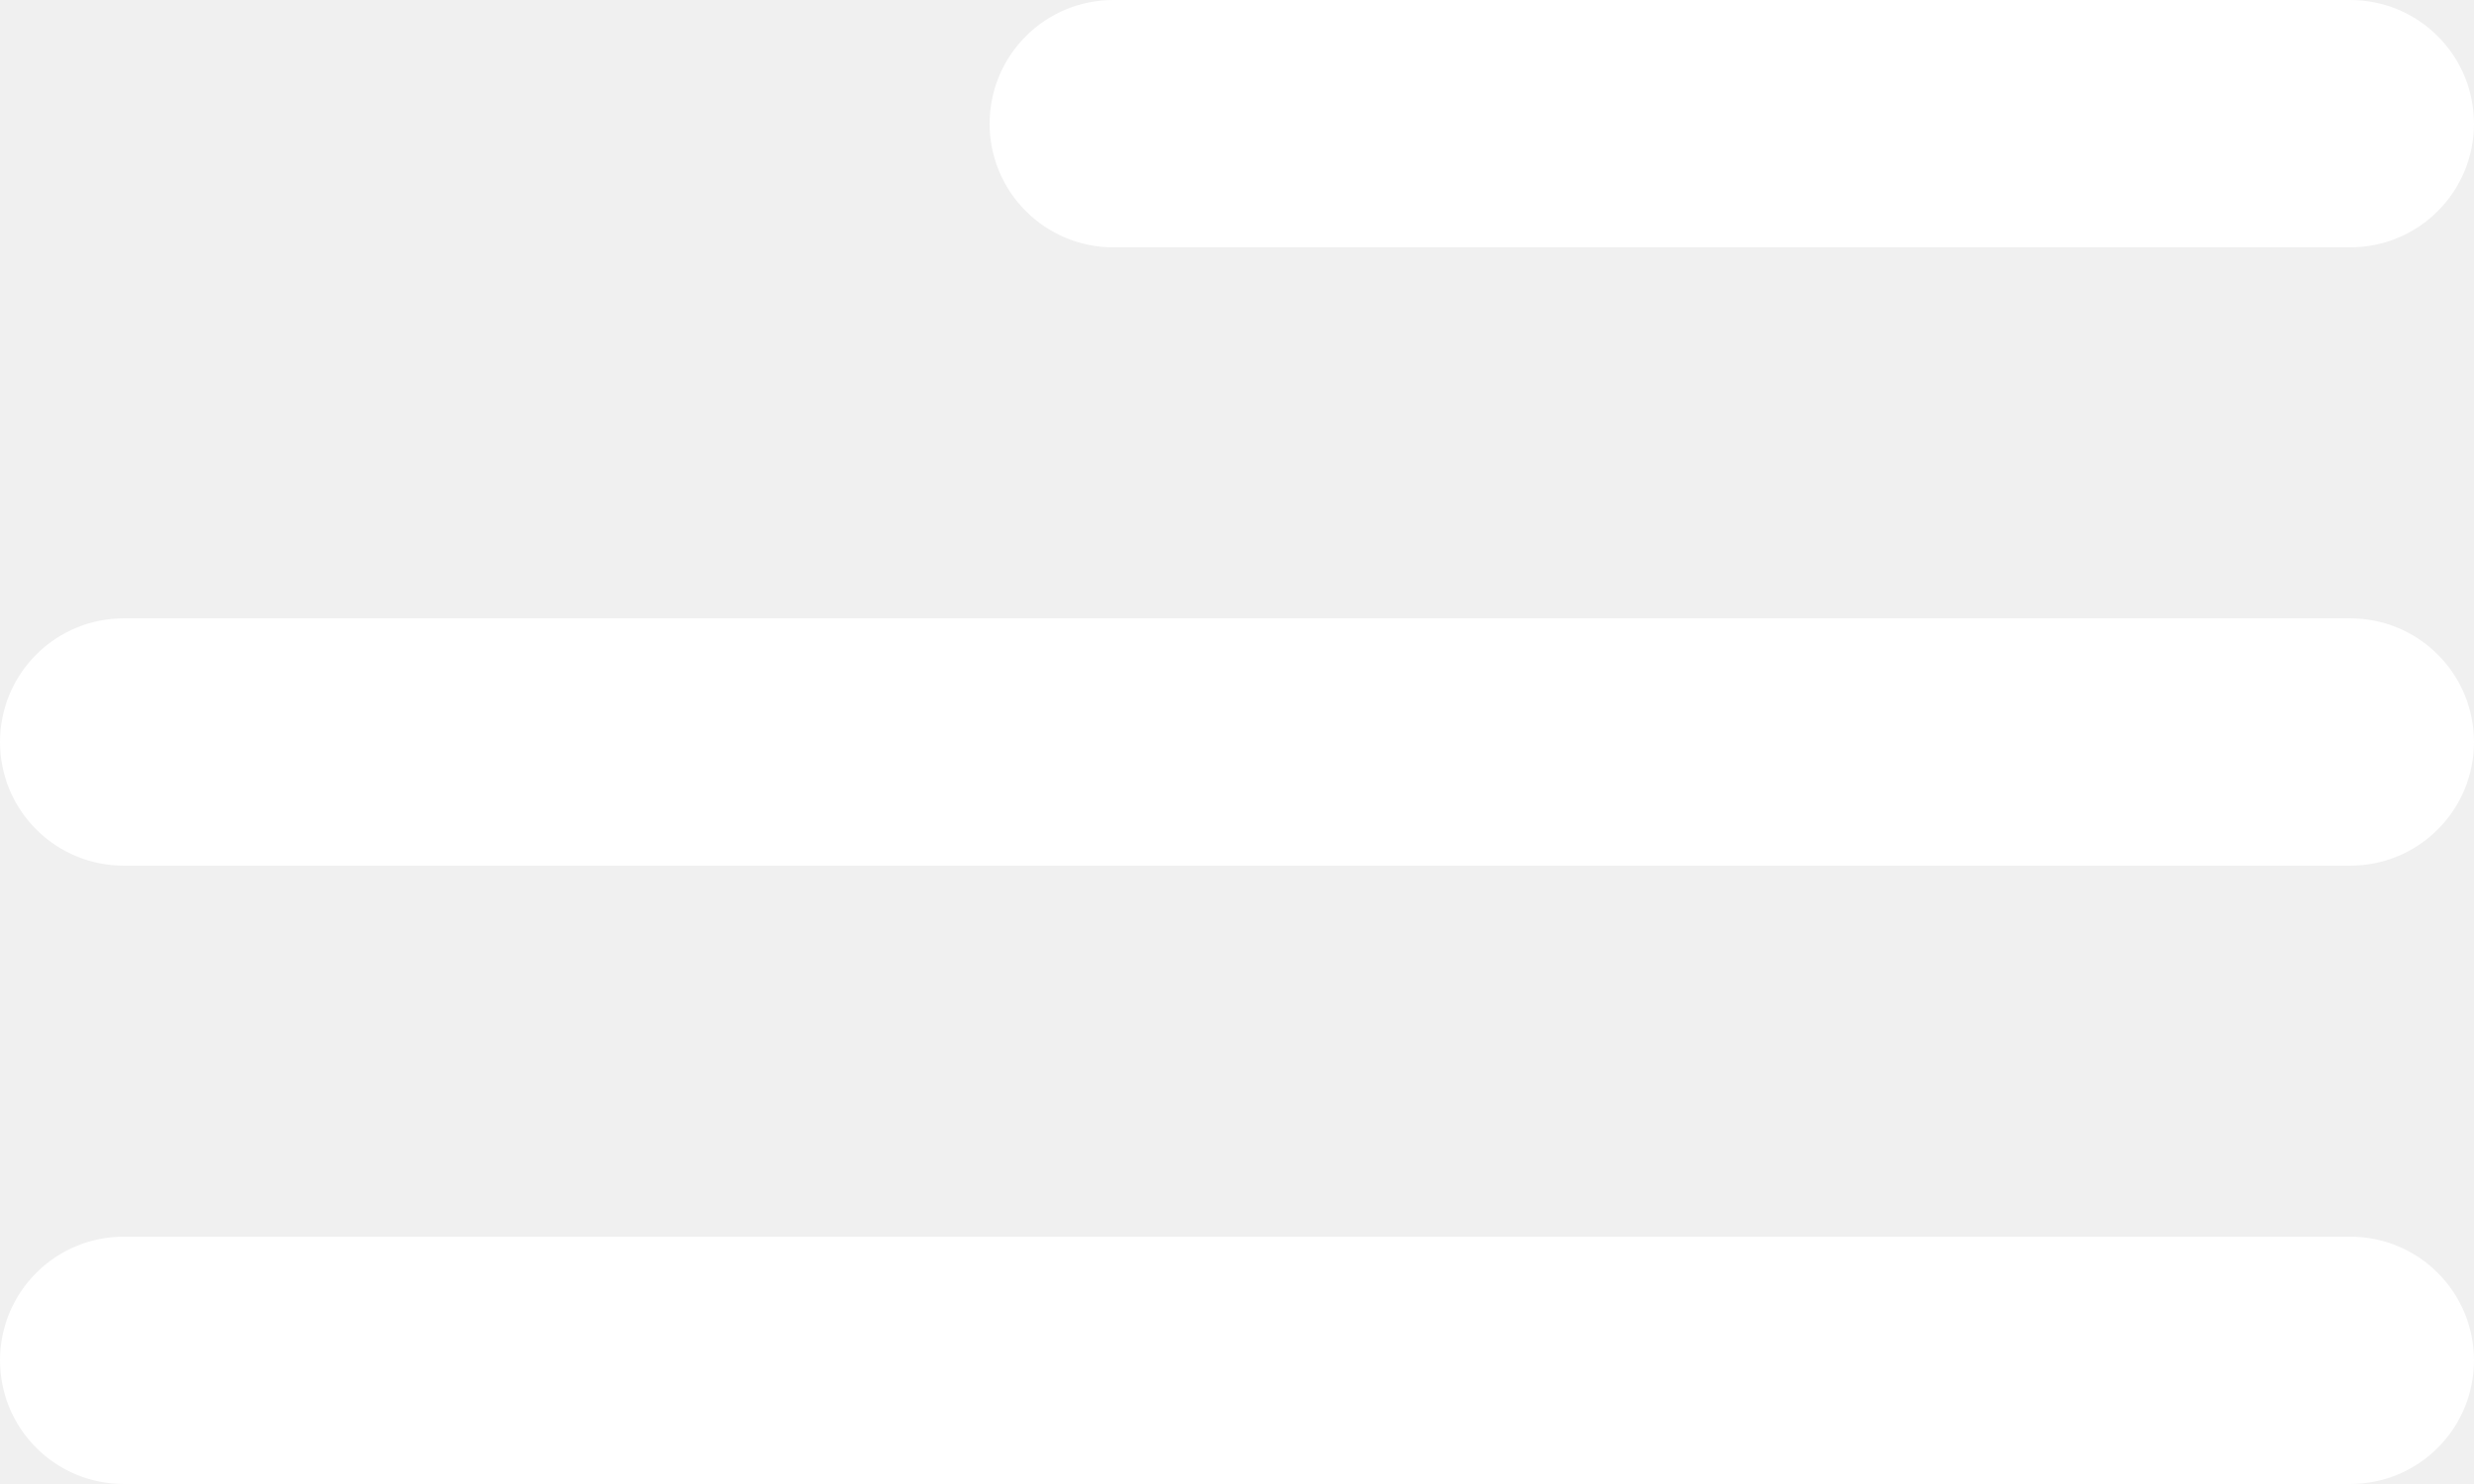
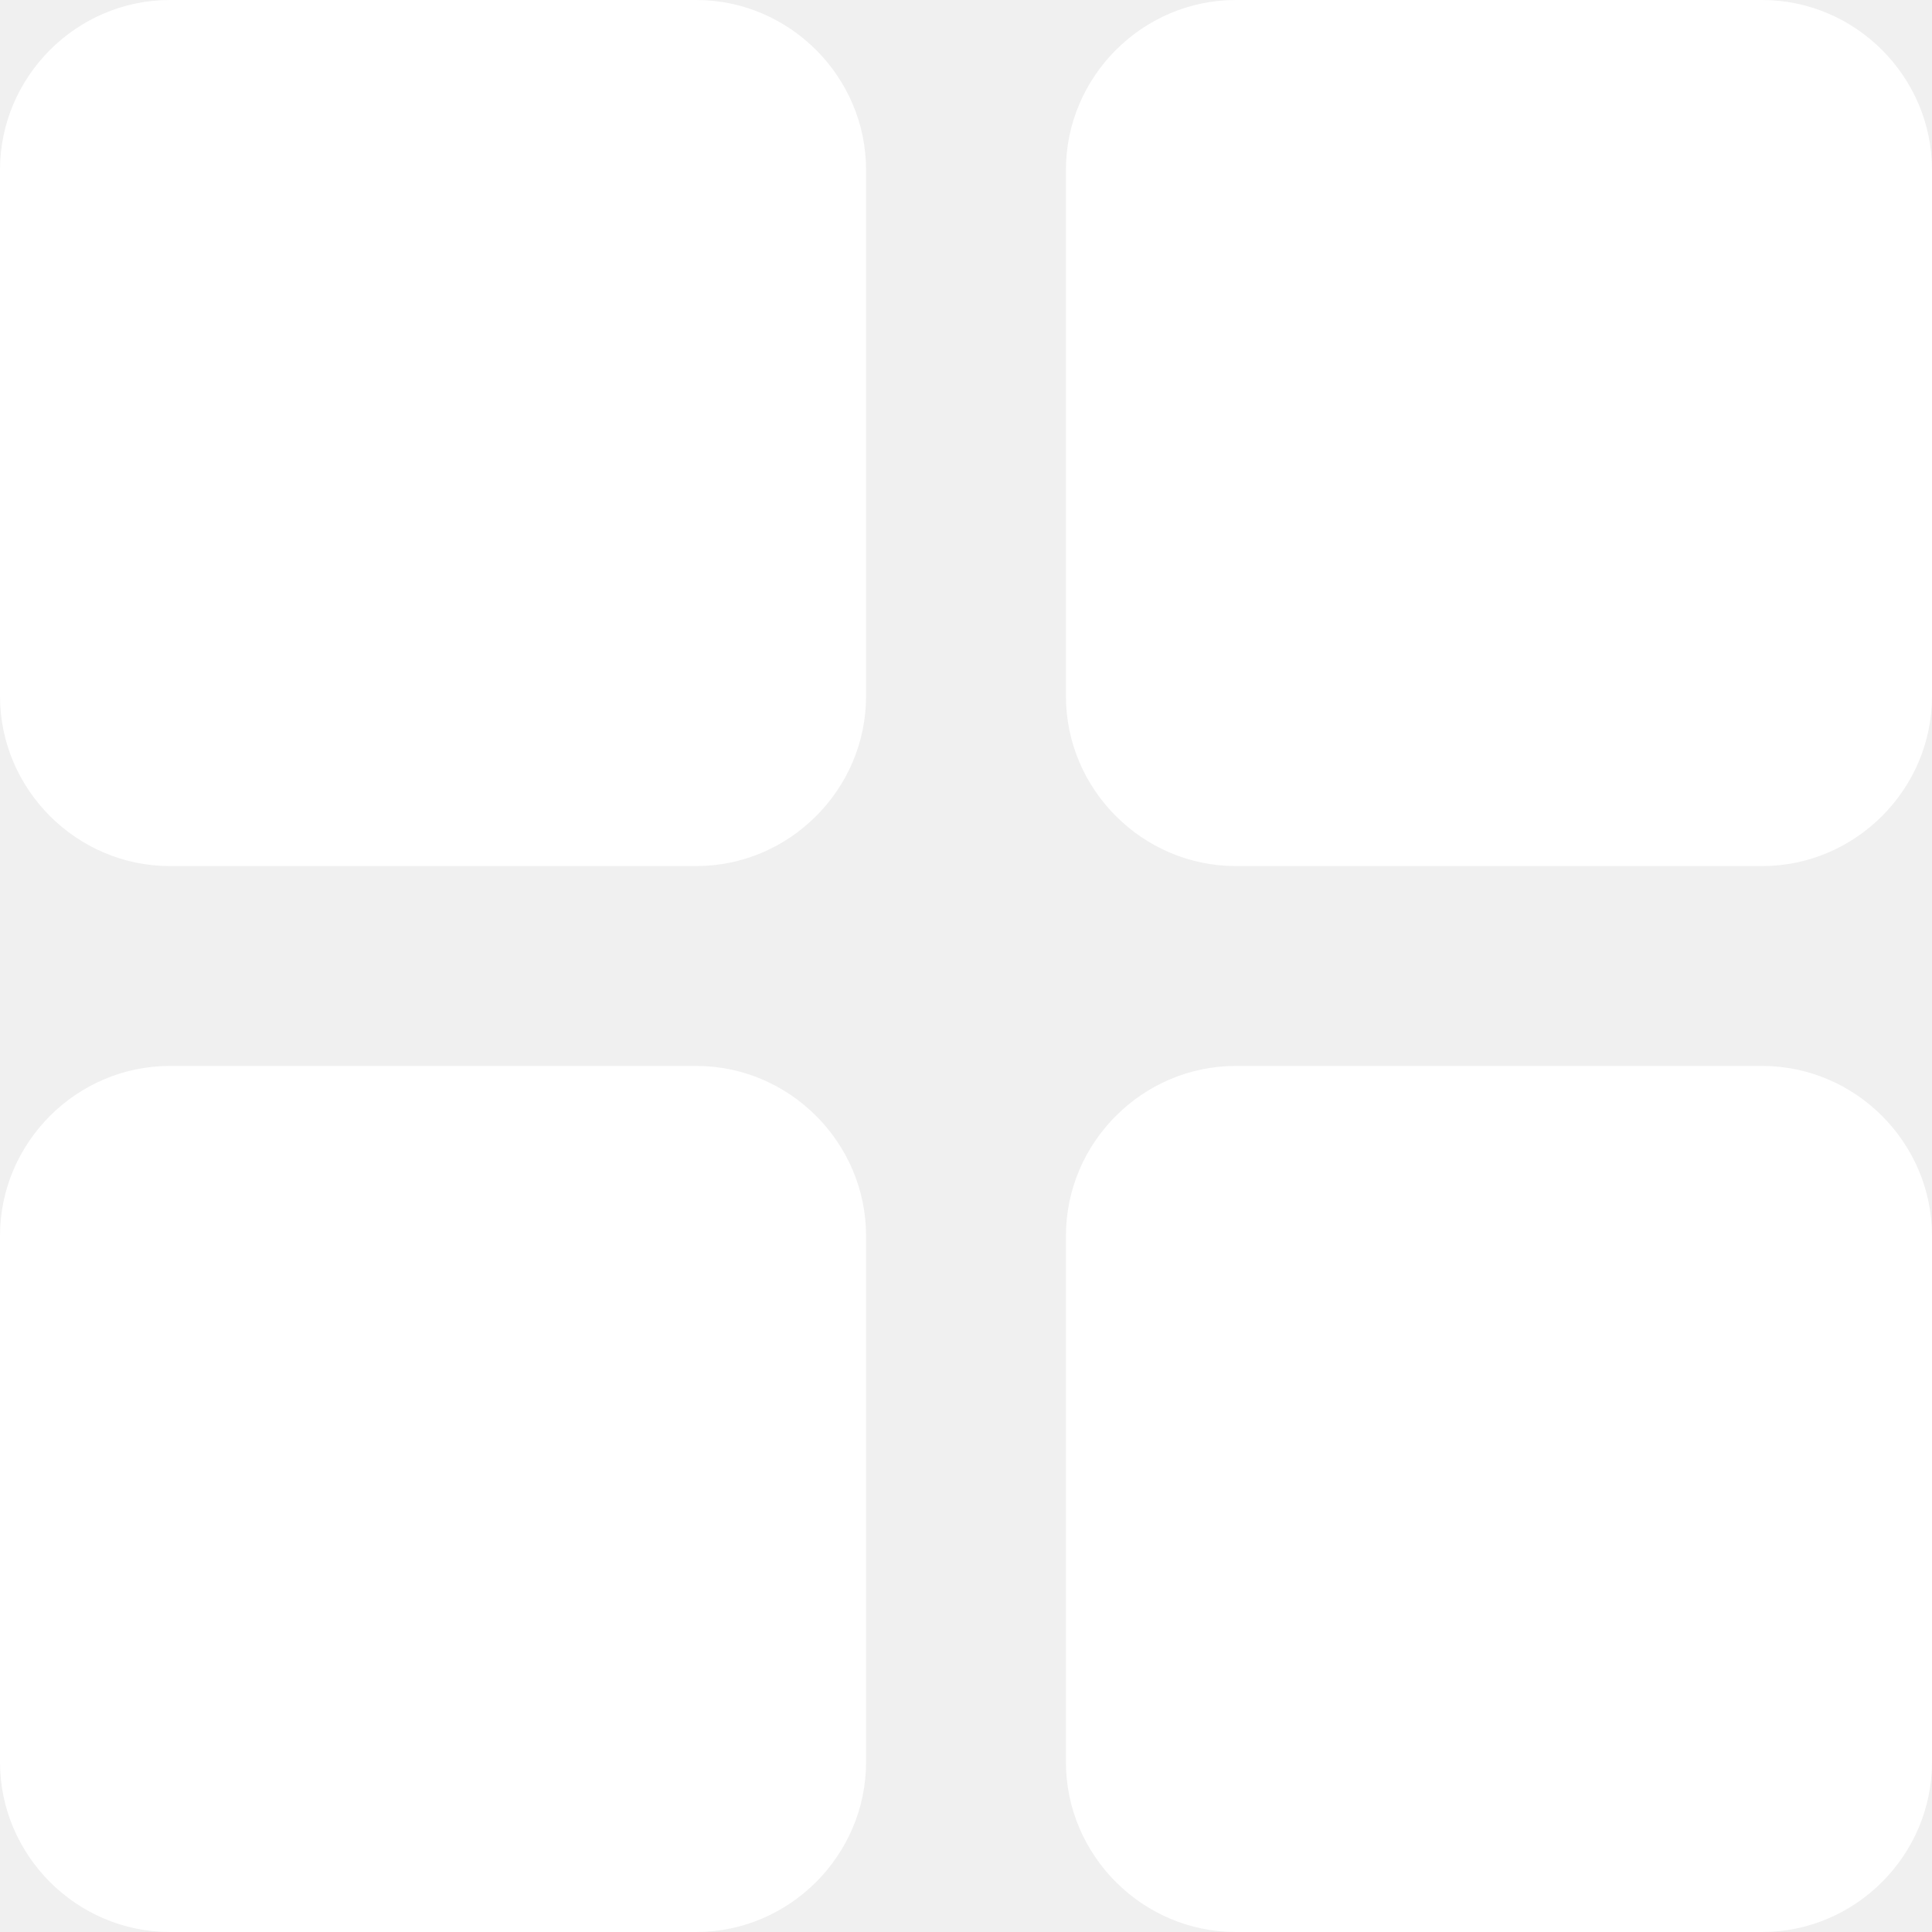
- <svg xmlns="http://www.w3.org/2000/svg" width="20" height="12" viewBox="0 0 20 12" fill="#FFF">
-   <path d="M9 2L19 2C19.265 2 19.52 1.895 19.707 1.707C19.895 1.52 20 1.265 20 1C20 0.735 19.895 0.48 19.707 0.293C19.52 0.105 19.265 0 19 0L9 0C8.735 0 8.48 0.105 8.293 0.293C8.105 0.48 8 0.735 8 1C8 1.265 8.105 1.52 8.293 1.707C8.48 1.895 8.735 2 9 2ZM19 10L1 10C0.735 10 0.48 10.105 0.293 10.293C0.105 10.48 0 10.735 0 11C0 11.265 0.105 11.52 0.293 11.707C0.48 11.895 0.735 12 1 12L19 12C19.265 12 19.52 11.895 19.707 11.707C19.895 11.52 20 11.265 20 11C20 10.735 19.895 10.48 19.707 10.293C19.52 10.105 19.265 10 19 10V10ZM1 7L19 7C19.265 7 19.52 6.895 19.707 6.707C19.895 6.52 20 6.265 20 6C20 5.735 19.895 5.48 19.707 5.293C19.52 5.105 19.265 5 19 5L1 5C0.735 5 0.48 5.105 0.293 5.293C0.105 5.48 0 5.735 0 6C0 6.265 0.105 6.52 0.293 6.707C0.48 6.895 0.735 7 1 7Z" fill="#FFFFFF" />
+ <svg xmlns="http://www.w3.org/2000/svg" width="500" zoomAndPan="magnify" viewBox="0 0 375 375" height="500" preserveAspectRatio="xMidYMid meet" version="1.0">
+   <path fill="#ffffff" d="M 135.129 0 L 32.973 0 C 14.871 0 0 14.871 0 32.973 L 0 135.129 C 0 153.234 14.871 168.102 32.973 168.102 L 135.129 168.102 C 153.234 168.102 168.102 153.234 168.102 135.129 L 168.102 32.973 C 168.102 14.871 153.234 0 135.129 0 Z M 135.129 0 " fill-opacity="1" fill-rule="nonzero" />
+   <path fill="#ffffff" d="M 342.027 0 L 239.871 0 C 221.766 0 206.898 14.871 206.898 32.973 L 206.898 135.129 C 206.898 153.234 221.766 168.102 239.871 168.102 L 342.027 168.102 C 360.129 168.102 375 153.234 375 135.129 L 375 32.973 C 375 14.871 360.129 0 342.027 0 Z M 342.027 0 " fill-opacity="1" fill-rule="nonzero" />
+   <path fill="#ffffff" d="M 135.129 206.898 L 32.973 206.898 C 14.871 206.898 0 221.766 0 239.871 L 0 342.027 C 0 360.129 14.871 375 32.973 375 L 135.129 375 C 153.234 375 168.102 360.129 168.102 342.027 L 168.102 239.871 C 168.102 221.766 153.234 206.898 135.129 206.898 Z M 135.129 206.898 " fill-opacity="1" fill-rule="nonzero" />
+   <path fill="#ffffff" d="M 342.027 206.898 L 239.871 206.898 C 221.766 206.898 206.898 221.766 206.898 239.871 L 206.898 342.027 C 206.898 360.129 221.766 375 239.871 375 L 342.027 375 C 360.129 375 375 360.129 375 342.027 L 375 239.871 C 375 221.766 360.129 206.898 342.027 206.898 Z M 342.027 206.898 " fill-opacity="1" fill-rule="nonzero" />
</svg>
